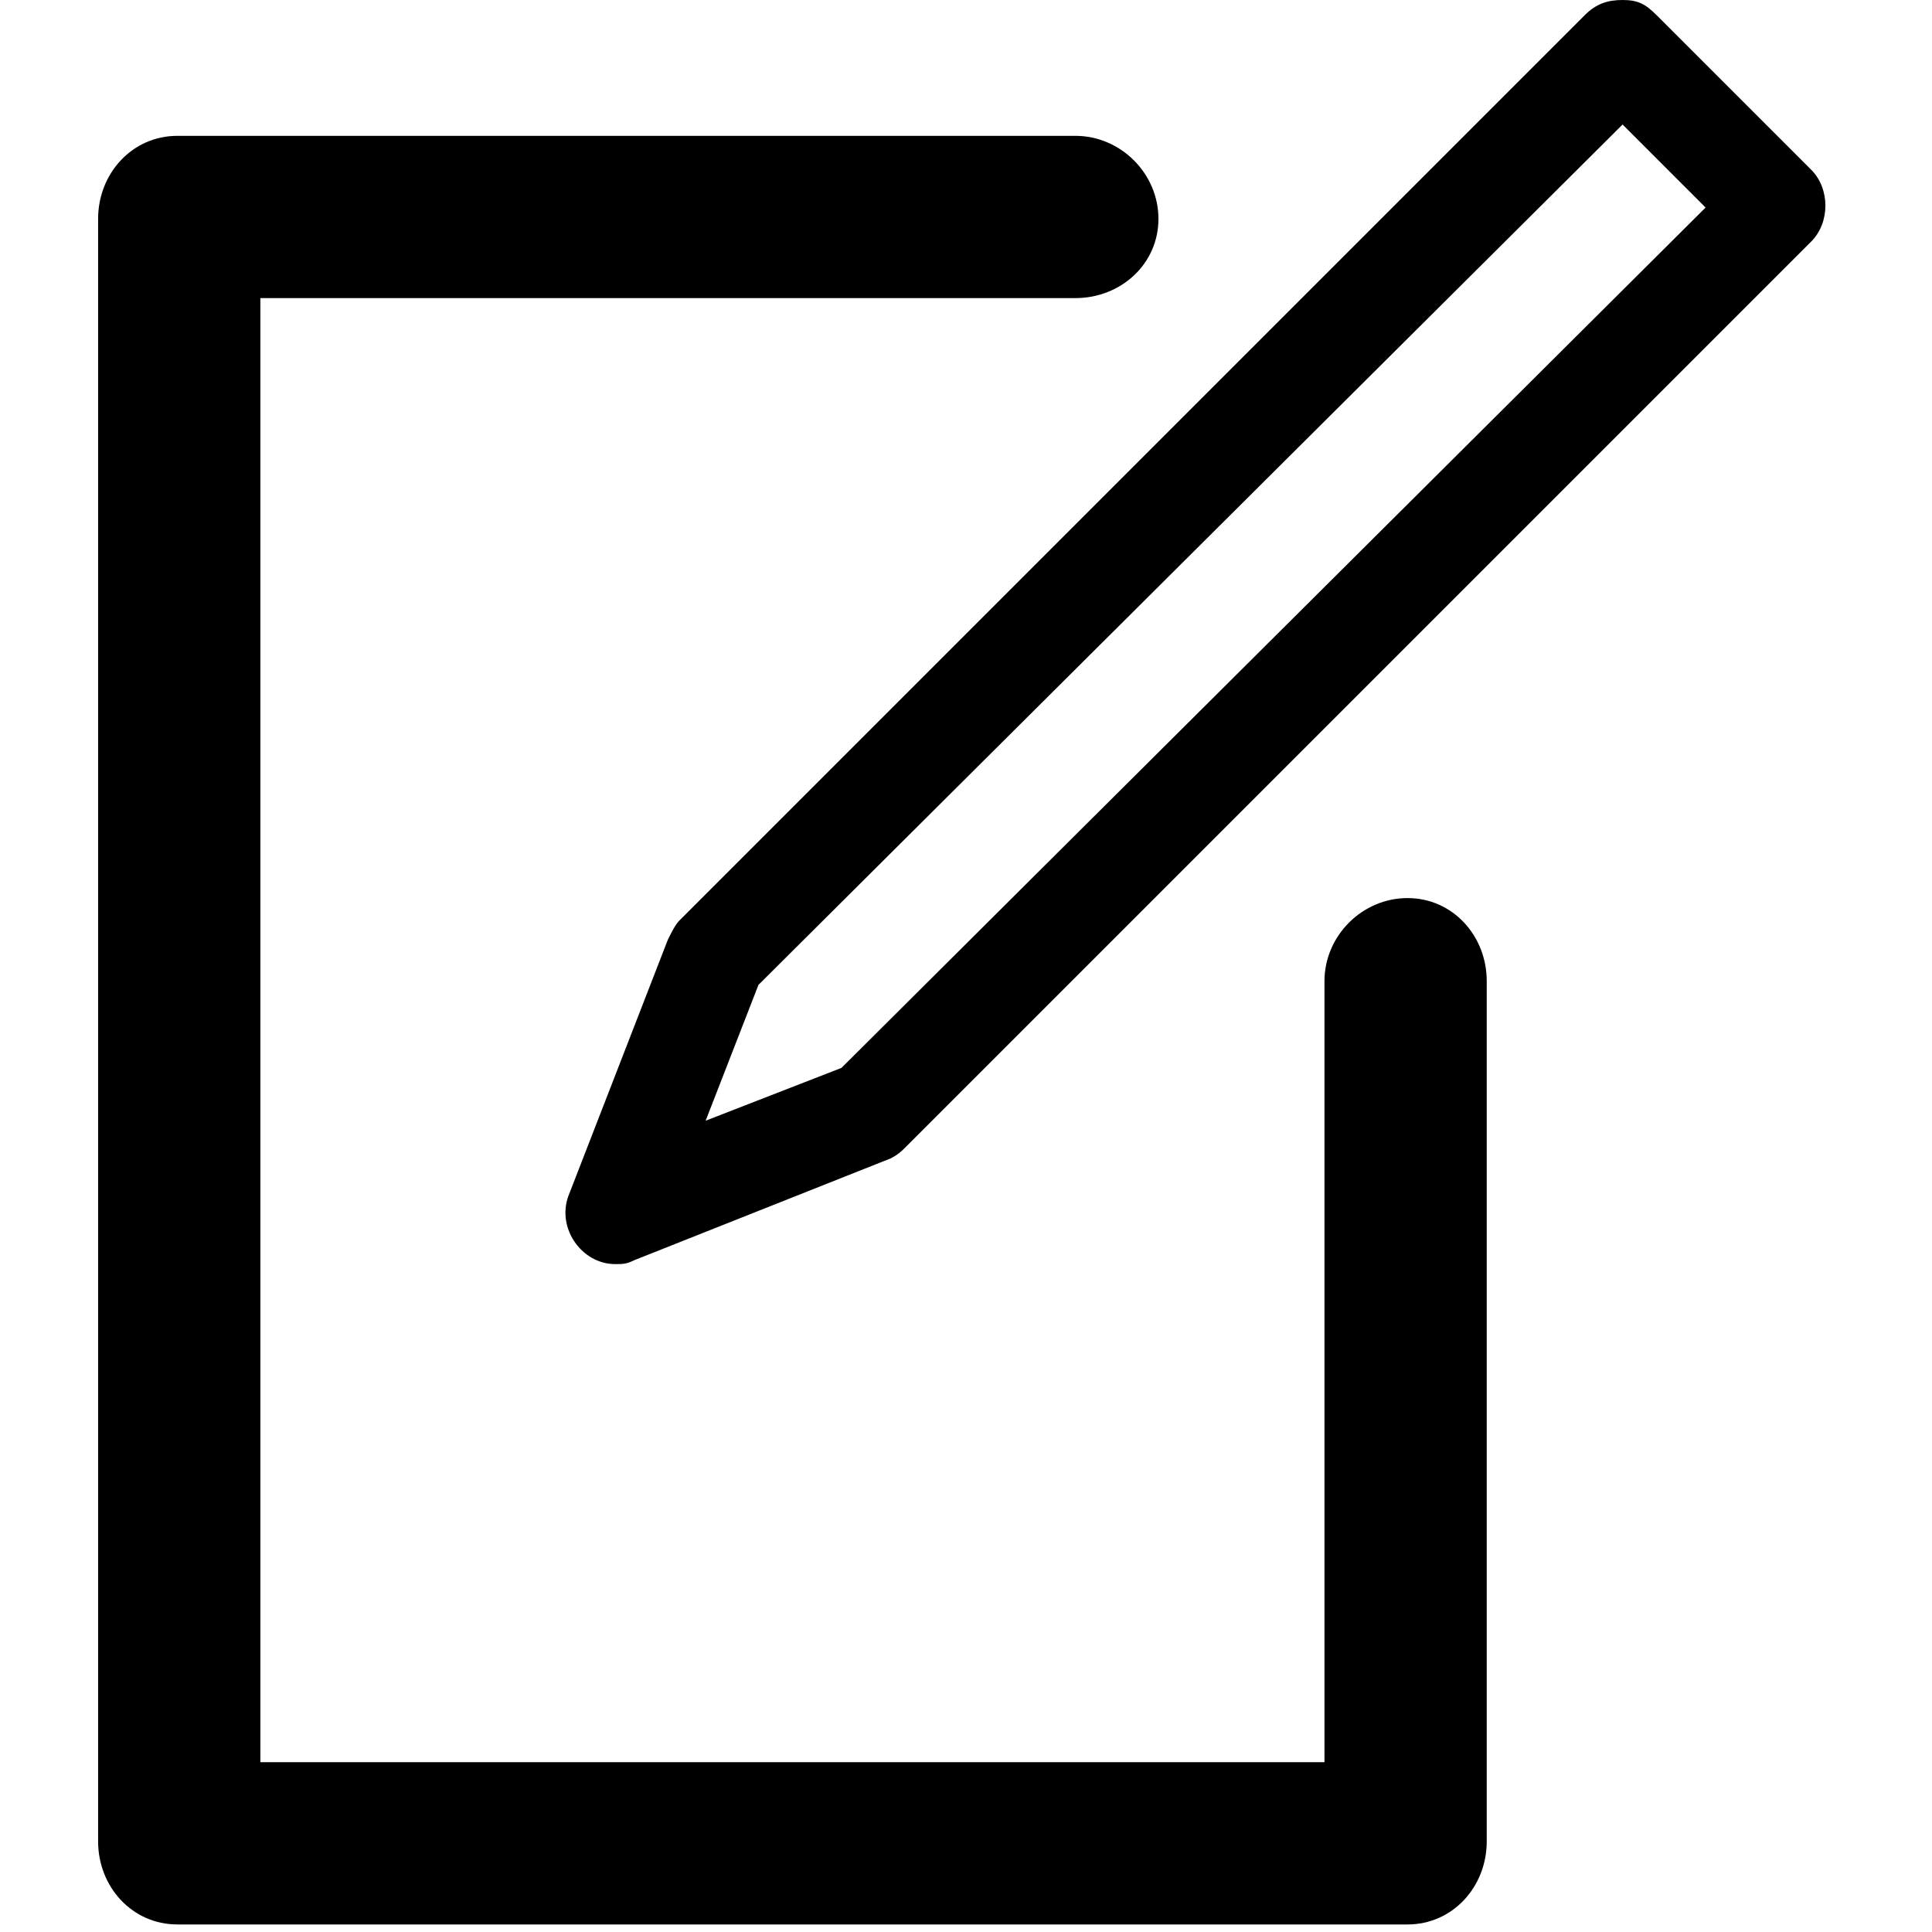
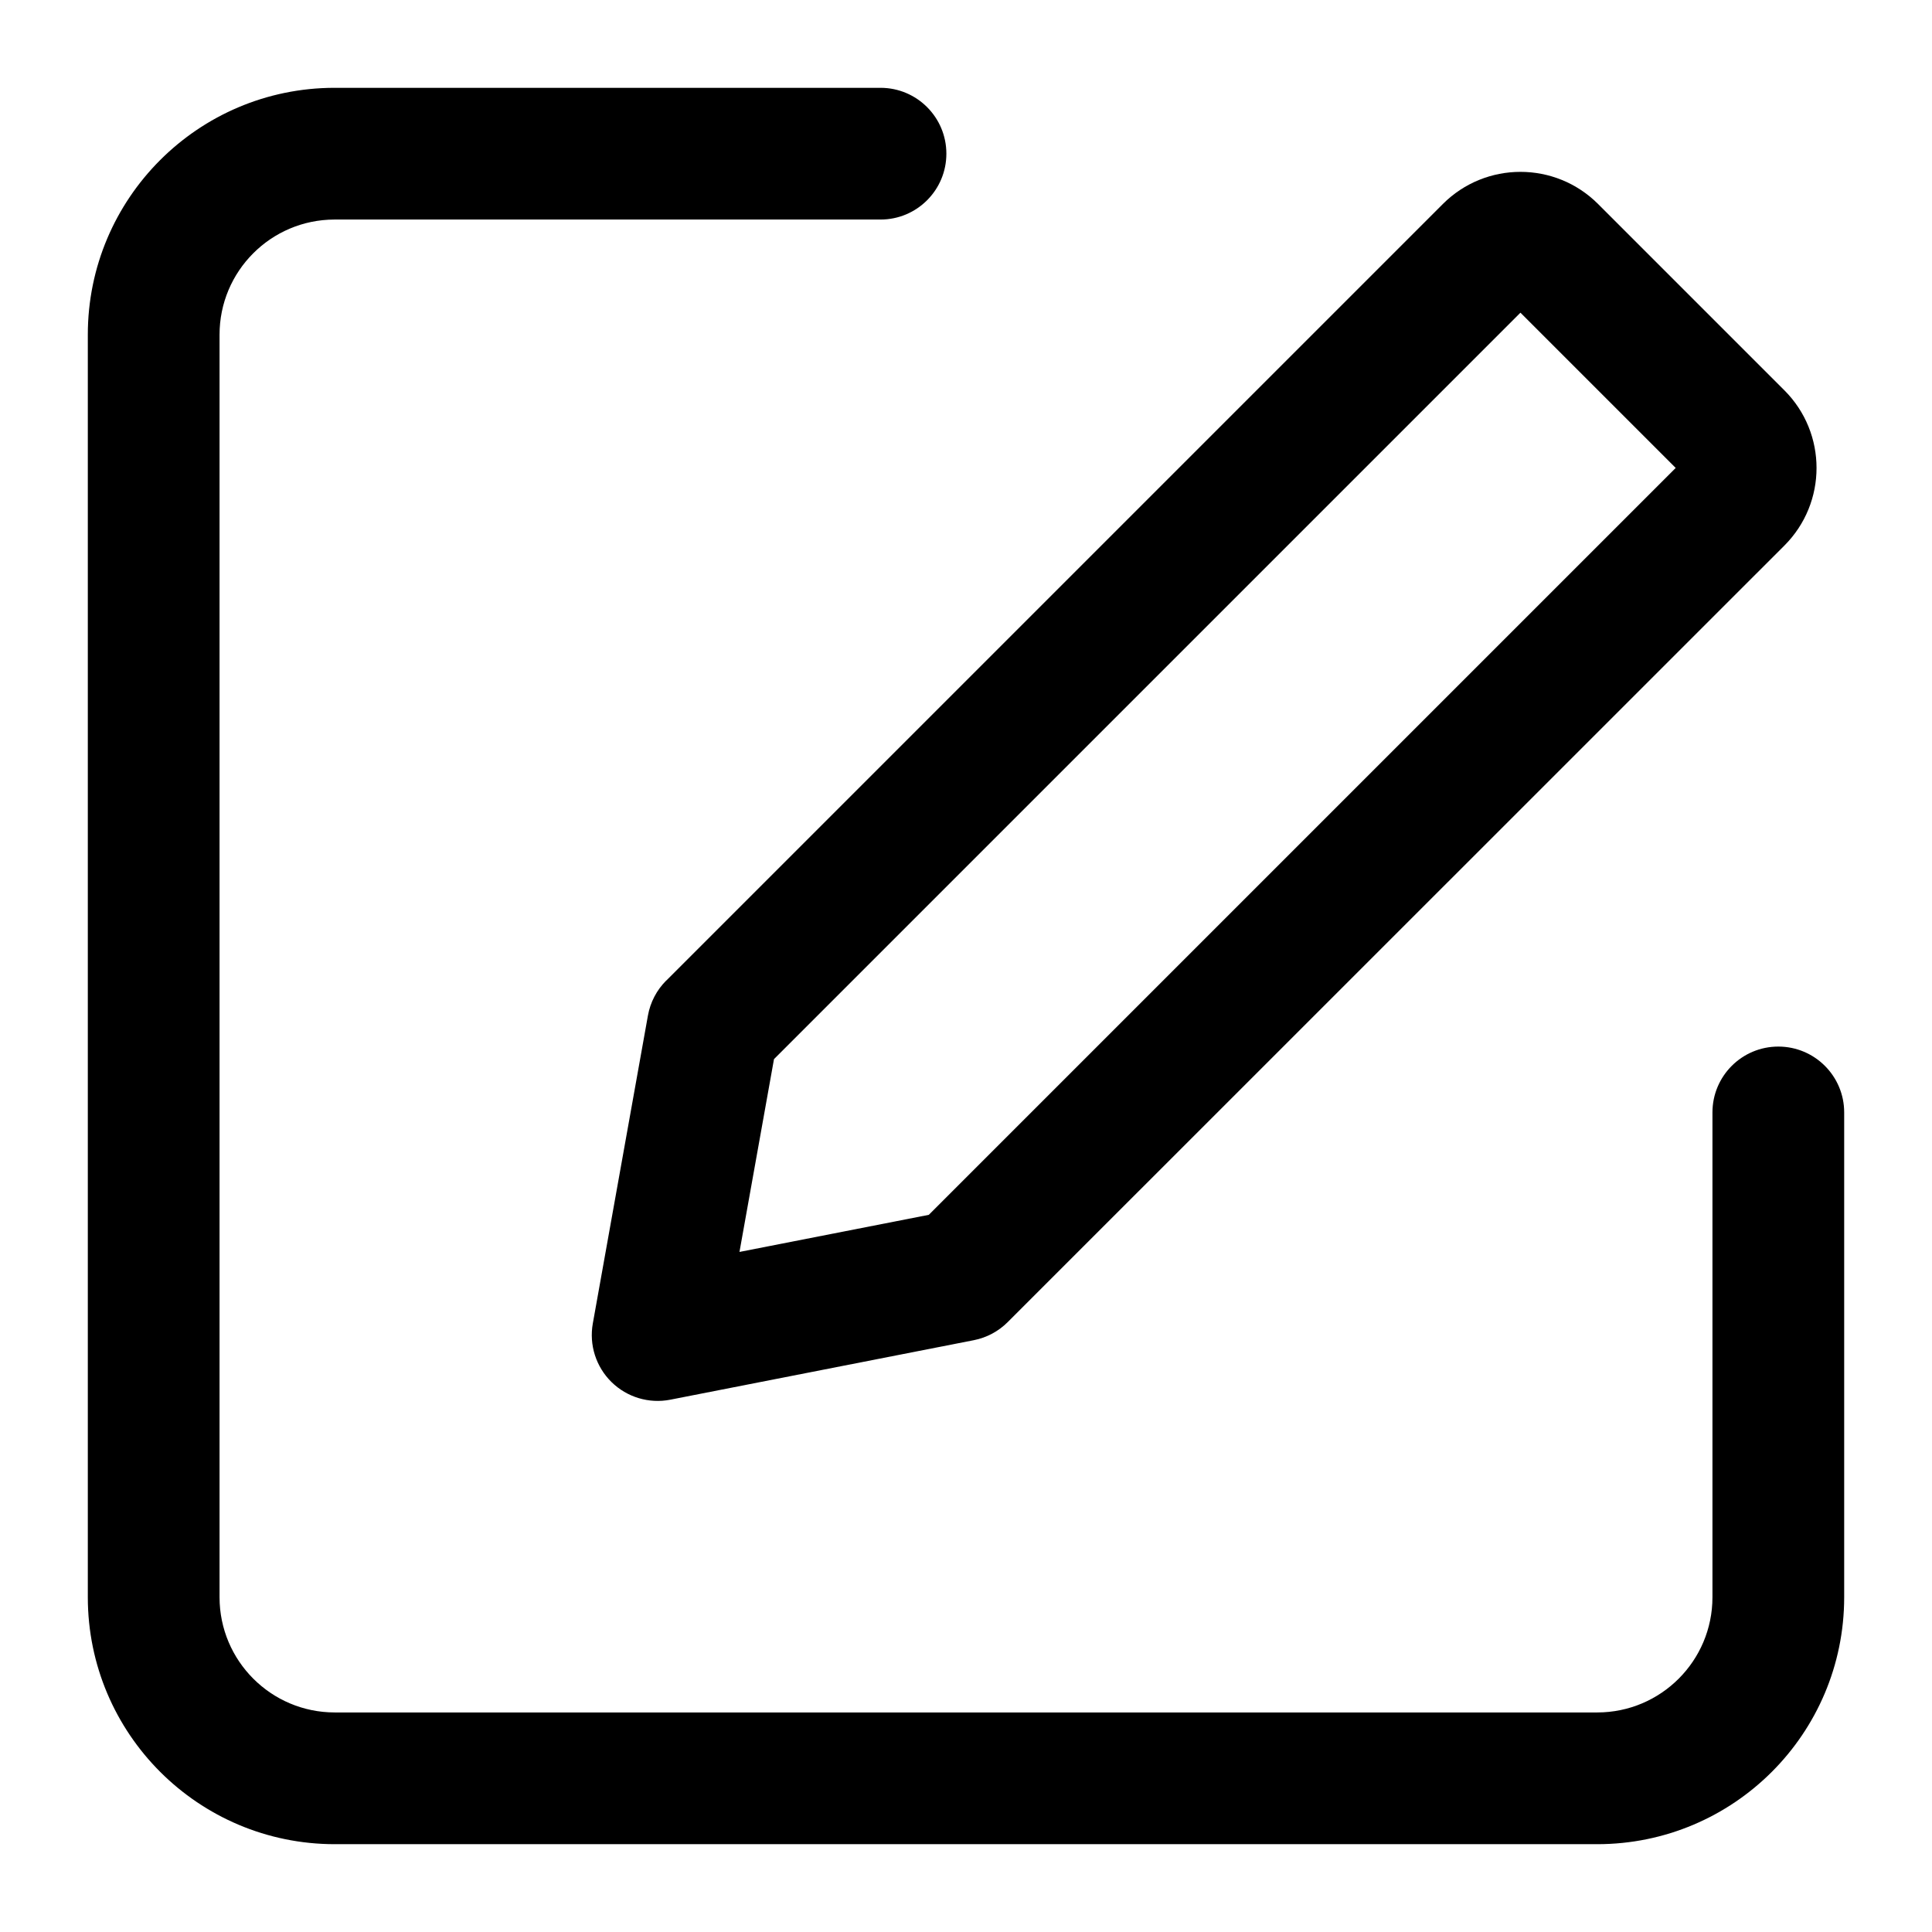
- <svg xmlns="http://www.w3.org/2000/svg" viewBox="0 0 512 512">
+ <svg xmlns="http://www.w3.org/2000/svg" class="icon" viewBox="0 0 1024 1024" version="1.1">
  <g fill="#000000">
-     <path d="M480,45L439,4c-3-3-5-4-9-4s-7,1-10,4L180,244c-1,1-2,3-3,5l-26,67c-4,9,3,19,12,19c2,0,3,0,5-1l68-27c2-1,3-2,4-3L480,64   C485,59,485,50,480,45z M223,283l-36,14l14-36L430,33l22,22L223,283z" />
-     <path d="M373,238c-12,0-22,10-22,22v207H69V79h216c12,0,22-9,22-21s-10-22-22-22H47c-12,0-21,10-21,22v430c0,12,9,22,21,22h326   c12,0,21-10,21-22V260C394,248,385,238,373,238z" />
+     <path d="M907.636 589.615a34.909 34.909 0 0 1 69.818 0v256.954A130.909 130.909 0 0 1 846.569 977.455H177.431A130.909 130.909 0 0 1 46.545 846.569V177.431A130.839 130.839 0 0 1 177.245 46.545h289.443a34.909 34.909 0 0 1 0 69.818H177.245A61.021 61.021 0 0 0 116.364 177.431v669.137A61.091 61.091 0 0 0 177.431 907.636h669.137A61.091 61.091 0 0 0 907.636 846.569v-256.931z" />
+     <path d="M410.228 561.385l-18.292 102.167 100.352-19.665 395.869-395.869-82.292-82.292-395.636 395.636z m-57.111-41.635L764.742 108.125a58.182 58.182 0 0 1 82.269 0l98.746 98.746a58.182 58.182 0 0 1 0 82.292L534.109 700.742a34.909 34.909 0 0 1-17.967 9.588l-160.861 31.535a34.909 34.909 0 0 1-41.076-40.401l29.207-163.188a34.909 34.909 0 0 1 9.681-18.548z" />
  </g>
</svg>
